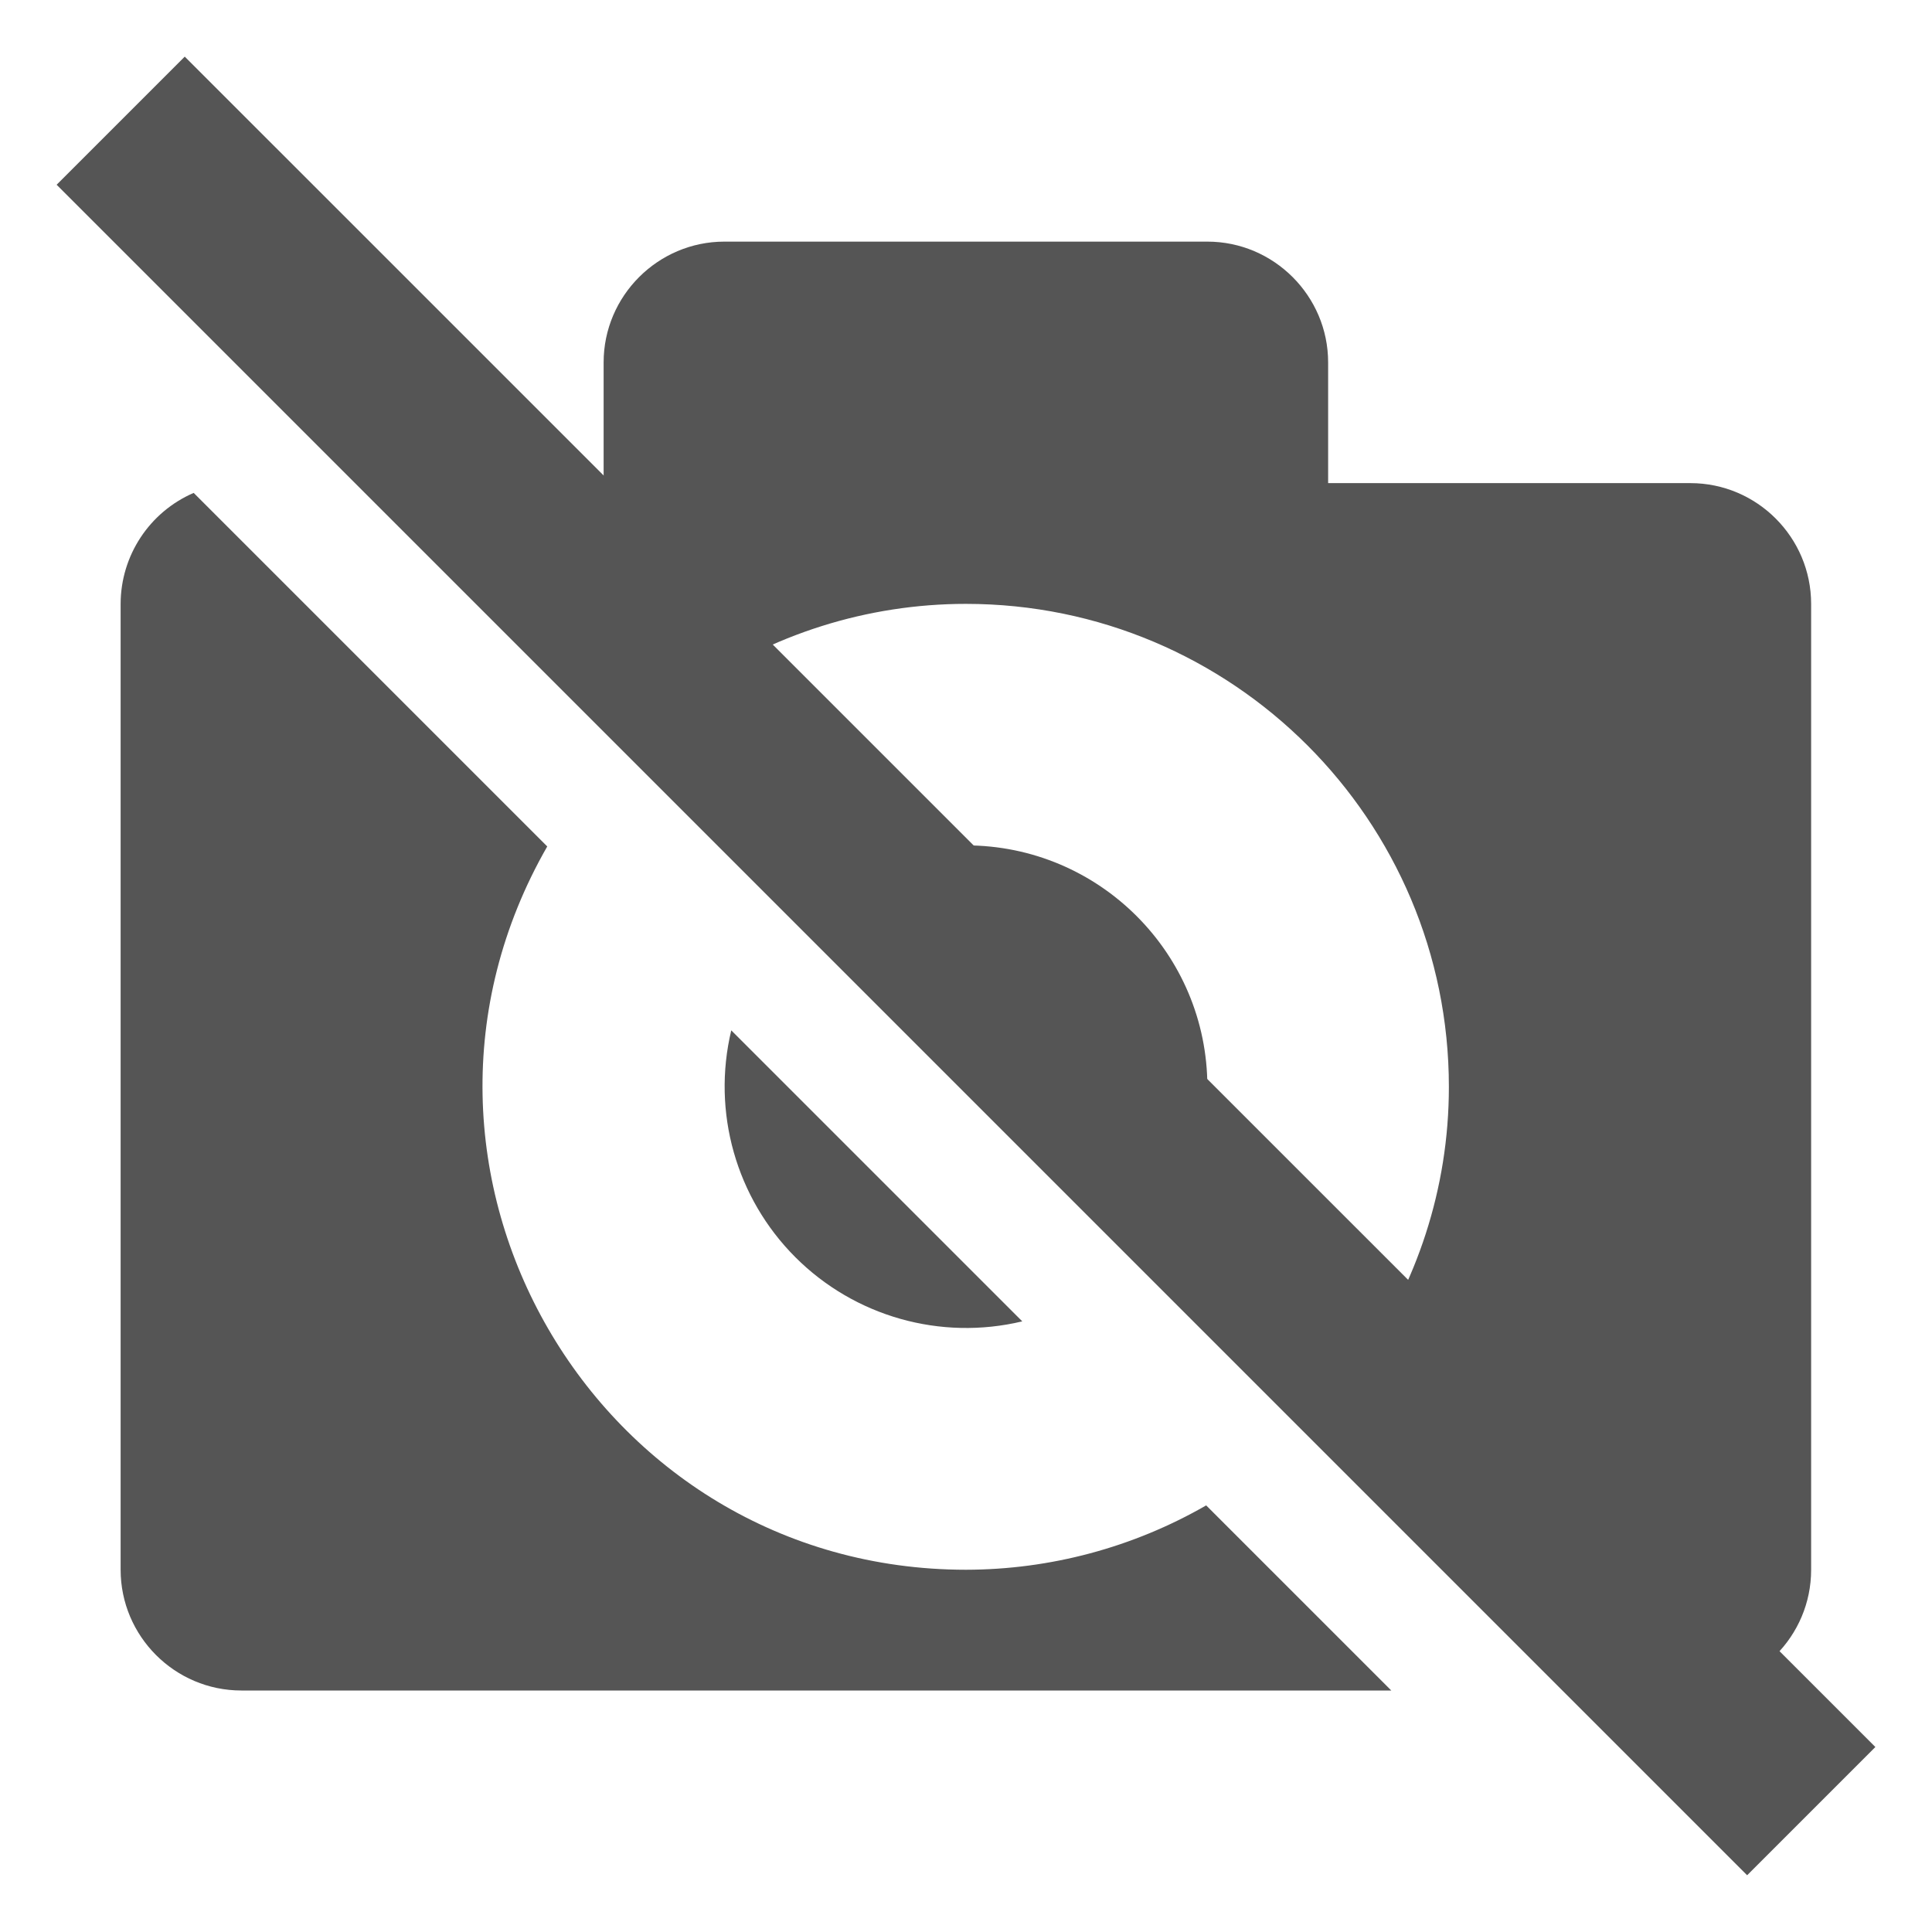
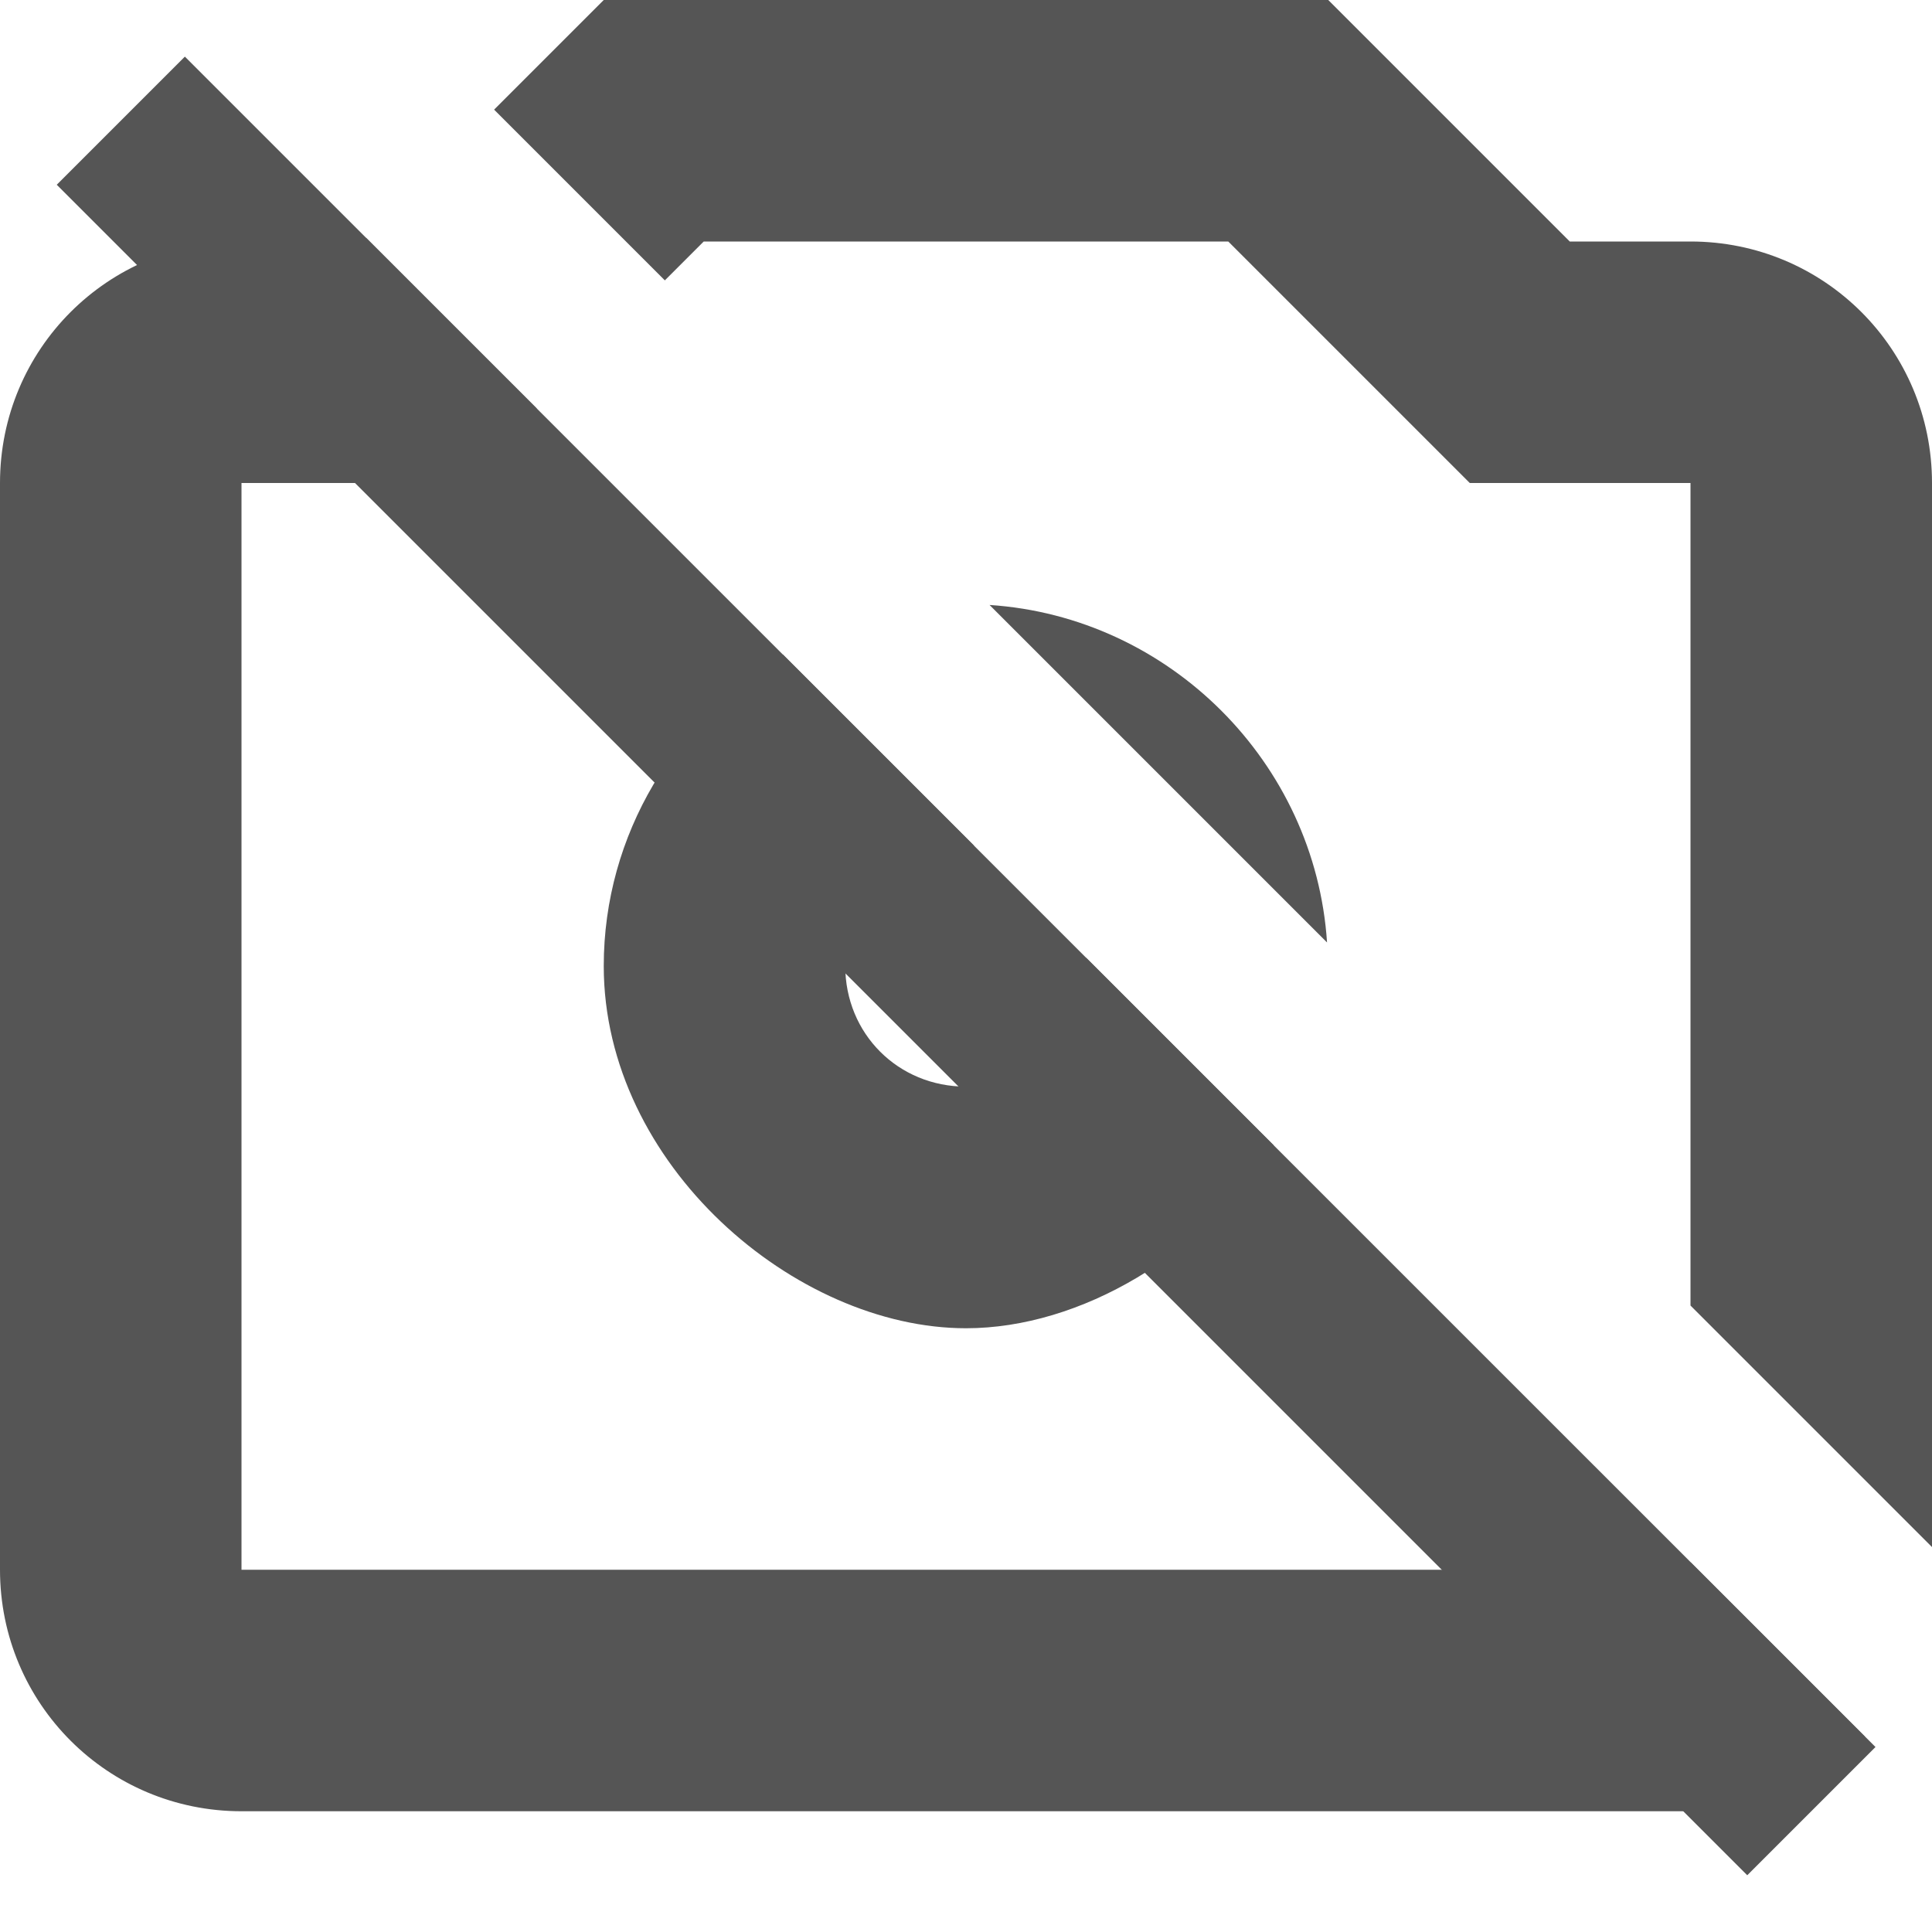
<svg xmlns="http://www.w3.org/2000/svg" width="16" height="16" version="1.1">
-   <path d="m1.604 4.082a1.003 1.003 0 0 0-0.605 0.918v8c0 0.55 0.448 1 1 1h9.523l-1.533-1.533a4 4 0 0 1-1.99 0.533c-3.073-2e-3 -4.996-3.324-3.467-5.99zm4.452 4.451a2 2 0 0 0 2.41 2.41zm-4.526-8.064-1.061 1.061 14 14 1.062-1.062z" fill="#555555" />
-   <path d="m5.999 2.001c-0.55 0-1 0.45-1 1v1h-1l1.72 1.72a3.973 3.973 0 0 1 2.28-0.72 4 4 0 0 1 4 4c0 0.849-0.27 1.632-0.72 2.28l2.72 2.72c0.552 0 1-0.45 1-1v-8c0-0.55-0.448-1-1-1h-3v-1c0-0.55-0.45-1-1-1zm2 5c-0.293 0-0.57 0.067-0.82 0.18l2.64 2.64c0.114-0.25 0.18-0.527 0.18-0.82a2 2 0 0 0-2-2z" color="#bebebe" fill="#555555" overflow="visible" />
+   <path d="m5 0-0.908 0.908 1.414 1.414 0.322-0.322h4.344l2 2h1.828v6.812l2 2v-8.812c0-1.108-0.892-2-2-2h-1l-2-2h-4-2zm-1.969 1.969-0.031 0.031h-1c-1.108 0-2 0.892-2 2v9c0 1.108 0.892 2 2 2h12c0.57 0 1.082-0.237 1.445-0.617l-1.445-1.445v0.062h-12v-9h1.828l0.617-0.617-1.414-1.414zm5.164 3.041 2.795 2.795c-0.098-1.49-1.305-2.697-2.795-2.795zm-1.711 0.412c-0.884 0.525-1.484 1.486-1.484 2.578 0 1.645 1.586 3 3 3 0.95 0 1.977-0.613 2.549-1.514l-1.555-1.555c0.001 0.023 0.006 0.045 0.006 0.068 0 0.562-0.438 1-1 1s-1-0.438-1-1 0.438-1 1-1c0.023 0 0.045 0.004 0.068 0.006l-1.584-1.584z" fill="#555555" />
+   <path d="m1.531 0.469-1.061 1.061 14 14 1.062-1.062z" fill="#555555" />
</svg>
